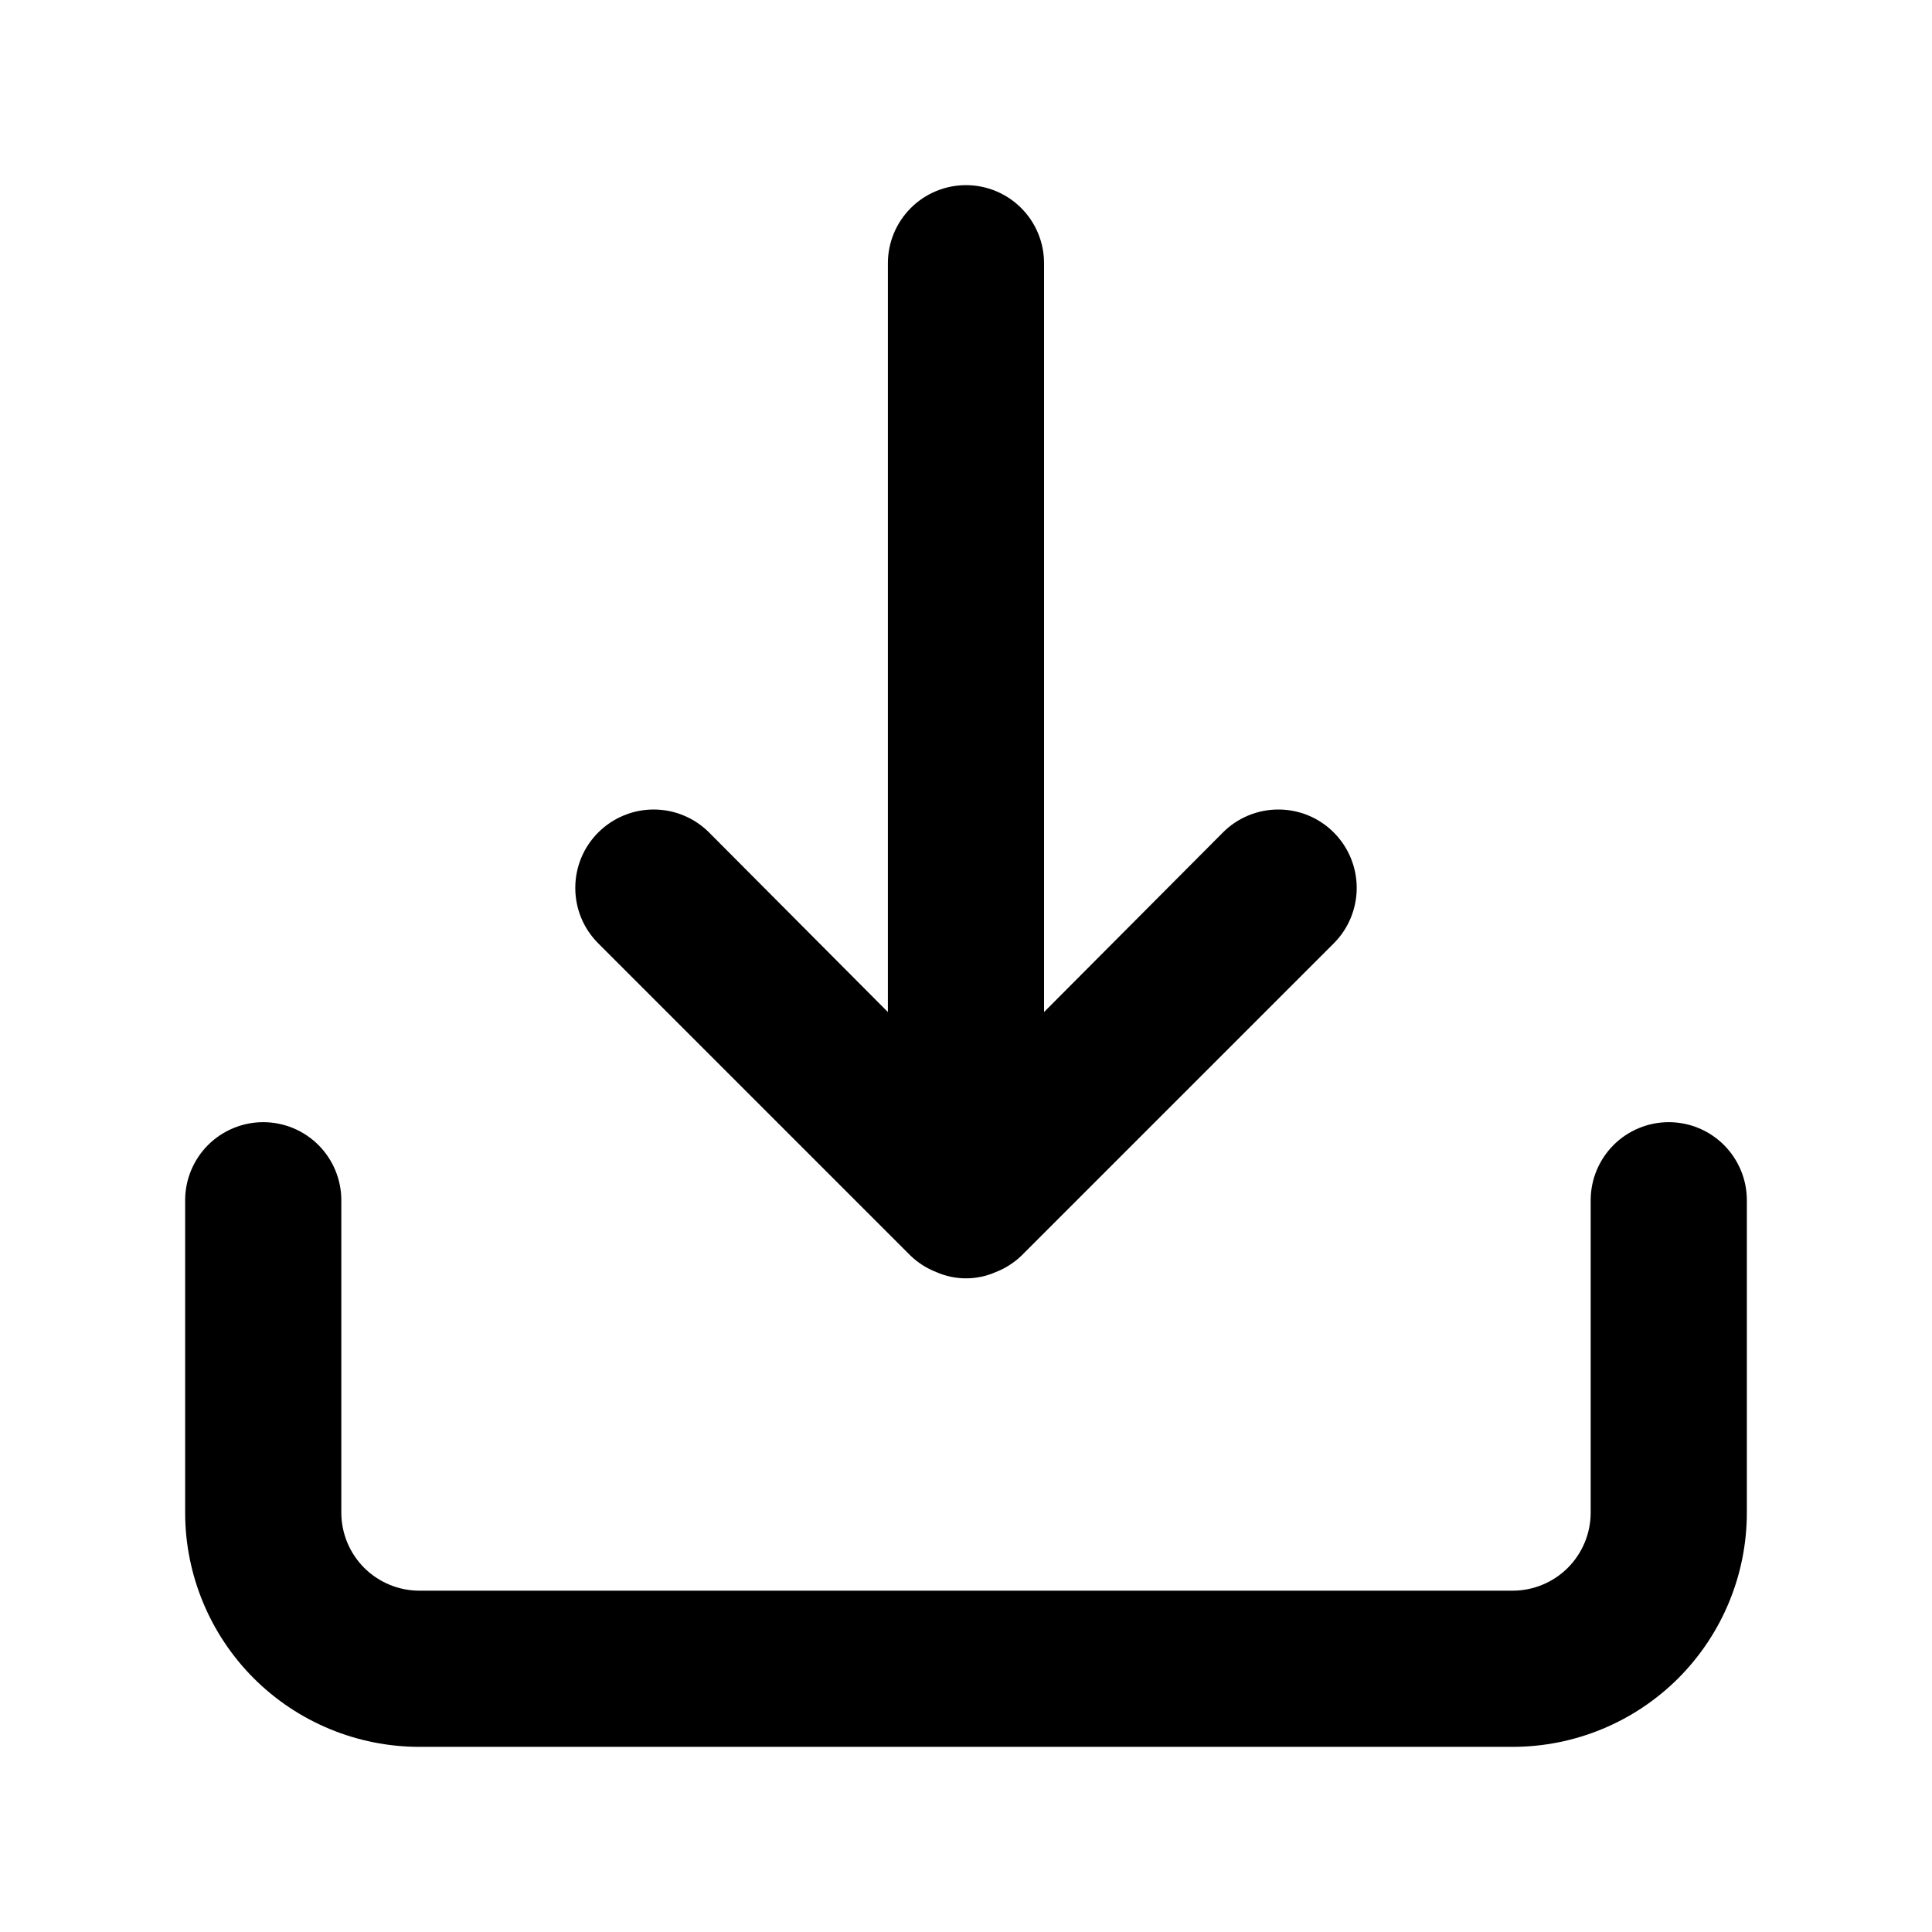
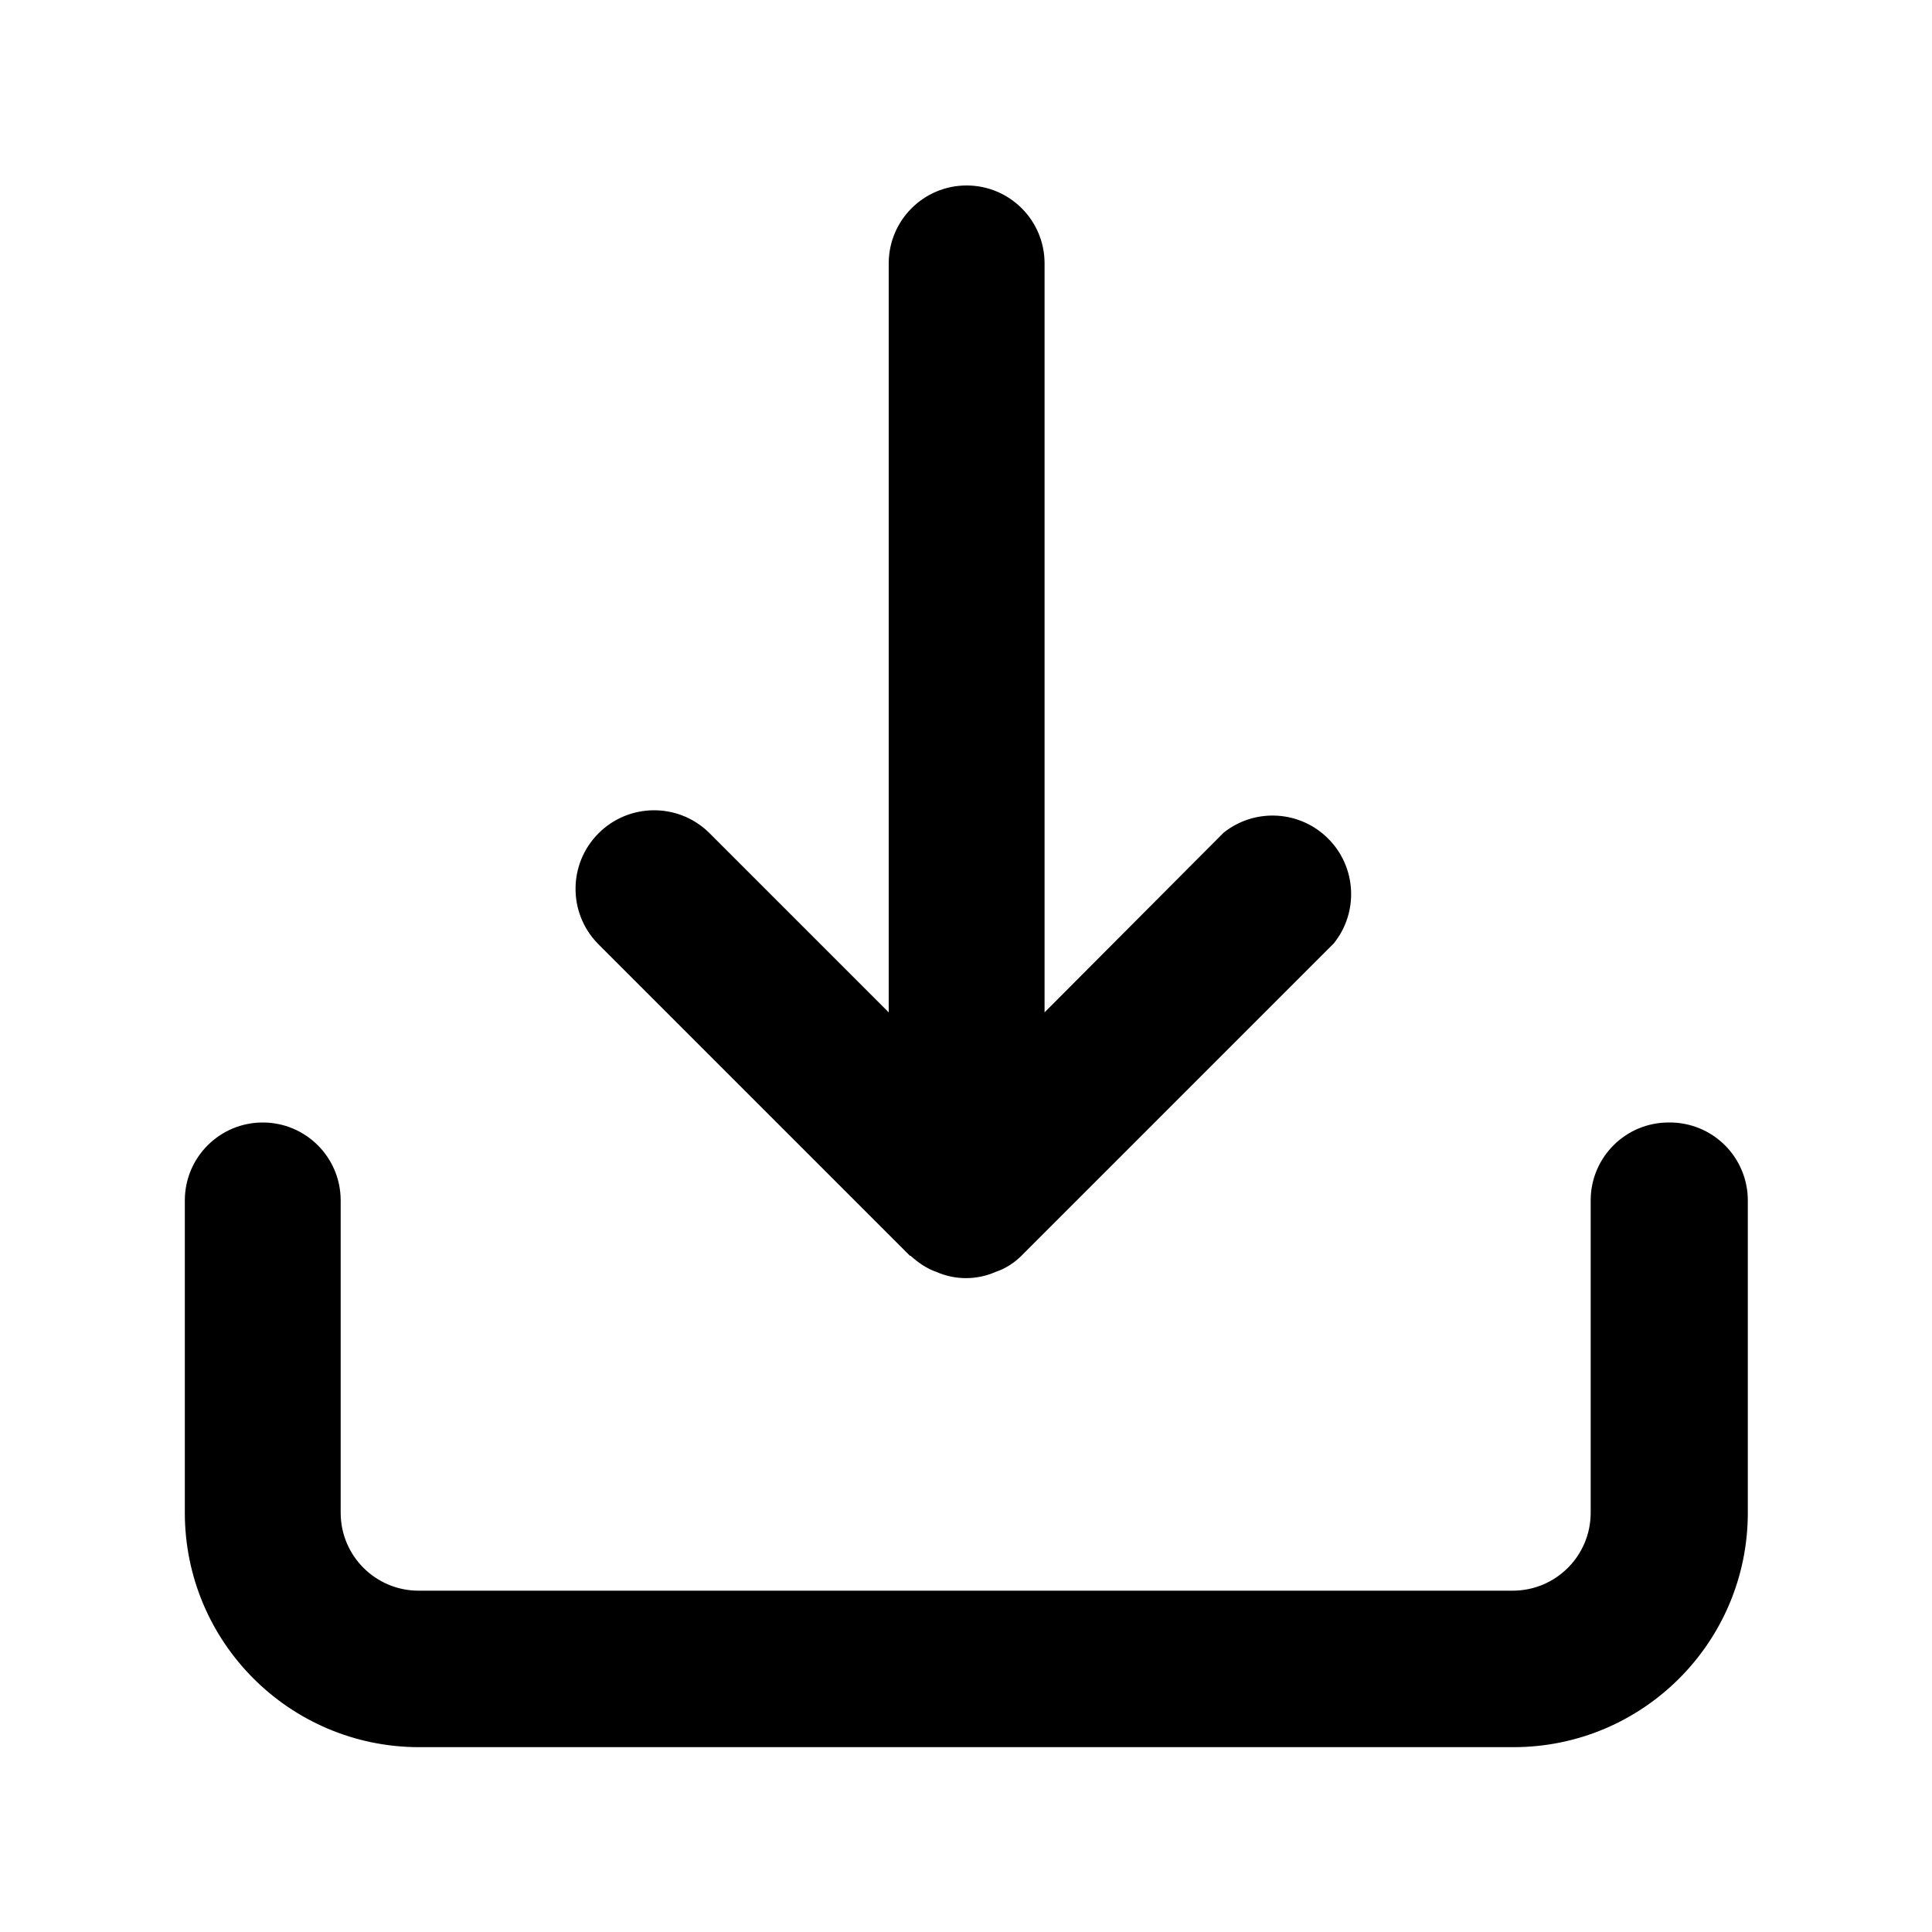
<svg xmlns="http://www.w3.org/2000/svg" viewBox="0 0 30 30" fill="none">
-   <path d="M25.913 17.425C25.591 17.425 25.282 17.553 25.055 17.78C24.828 18.008 24.7 18.316 24.7 18.637V23.488C24.7 23.809 24.572 24.117 24.345 24.345C24.117 24.572 23.809 24.7 23.488 24.7H6.513C6.191 24.7 5.883 24.572 5.655 24.345C5.428 24.117 5.3 23.809 5.3 23.488V18.637C5.3 18.316 5.172 18.008 4.945 17.78C4.717 17.553 4.409 17.425 4.088 17.425C3.766 17.425 3.458 17.553 3.23 17.78C3.003 18.008 2.875 18.316 2.875 18.637V23.488C2.875 24.452 3.258 25.377 3.94 26.06C4.623 26.742 5.548 27.125 6.513 27.125H23.488C24.452 27.125 25.377 26.742 26.06 26.06C26.742 25.377 27.125 24.452 27.125 23.488V18.637C27.125 18.316 26.997 18.008 26.77 17.78C26.543 17.553 26.234 17.425 25.913 17.425ZM14.139 19.498C14.254 19.609 14.39 19.695 14.539 19.753C14.684 19.817 14.841 19.85 15 19.85C15.159 19.85 15.316 19.817 15.461 19.753C15.61 19.695 15.746 19.609 15.861 19.498L20.711 14.648C20.939 14.42 21.067 14.11 21.067 13.787C21.067 13.465 20.939 13.155 20.711 12.927C20.483 12.698 20.173 12.57 19.85 12.57C19.527 12.57 19.217 12.698 18.989 12.927L16.212 15.715V4.088C16.212 3.766 16.085 3.458 15.857 3.23C15.63 3.003 15.322 2.875 15 2.875C14.678 2.875 14.37 3.003 14.143 3.23C13.915 3.458 13.787 3.766 13.787 4.088V15.715L11.011 12.927C10.898 12.814 10.764 12.724 10.616 12.663C10.468 12.601 10.31 12.57 10.15 12.57C9.99 12.57 9.832 12.601 9.684 12.663C9.536 12.724 9.402 12.814 9.289 12.927C9.176 13.04 9.086 13.174 9.025 13.322C8.964 13.469 8.933 13.628 8.933 13.787C8.933 13.947 8.964 14.106 9.025 14.253C9.086 14.401 9.176 14.535 9.289 14.648L14.139 19.498Z" fill="currentColor" />
+   <path d="M25.91 17.43a1.21 1.21 0 0 0-1.21 1.2v4.86a1.21 1.21 0 0 1-1.21 1.21H6.5a1.21 1.21 0 0 1-1.21-1.21v-4.85a1.21 1.21 0 1 0-2.42 0v4.85a3.64 3.64 0 0 0 3.63 3.64H23.5a3.64 3.64 0 0 0 3.64-3.64v-4.85a1.21 1.21 0 0 0-1.22-1.21ZM14.14 19.5c.11.1.25.2.4.25a1.14 1.14 0 0 0 .92 0c.15-.05.29-.14.4-.25l4.85-4.85A1.22 1.22 0 0 0 19 12.93l-2.78 2.79V4.09a1.21 1.21 0 1 0-2.42 0v11.63L11 12.92a1.22 1.22 0 0 0-1.72 1.73l4.85 4.85Z" fill="currentColor" />
</svg>
